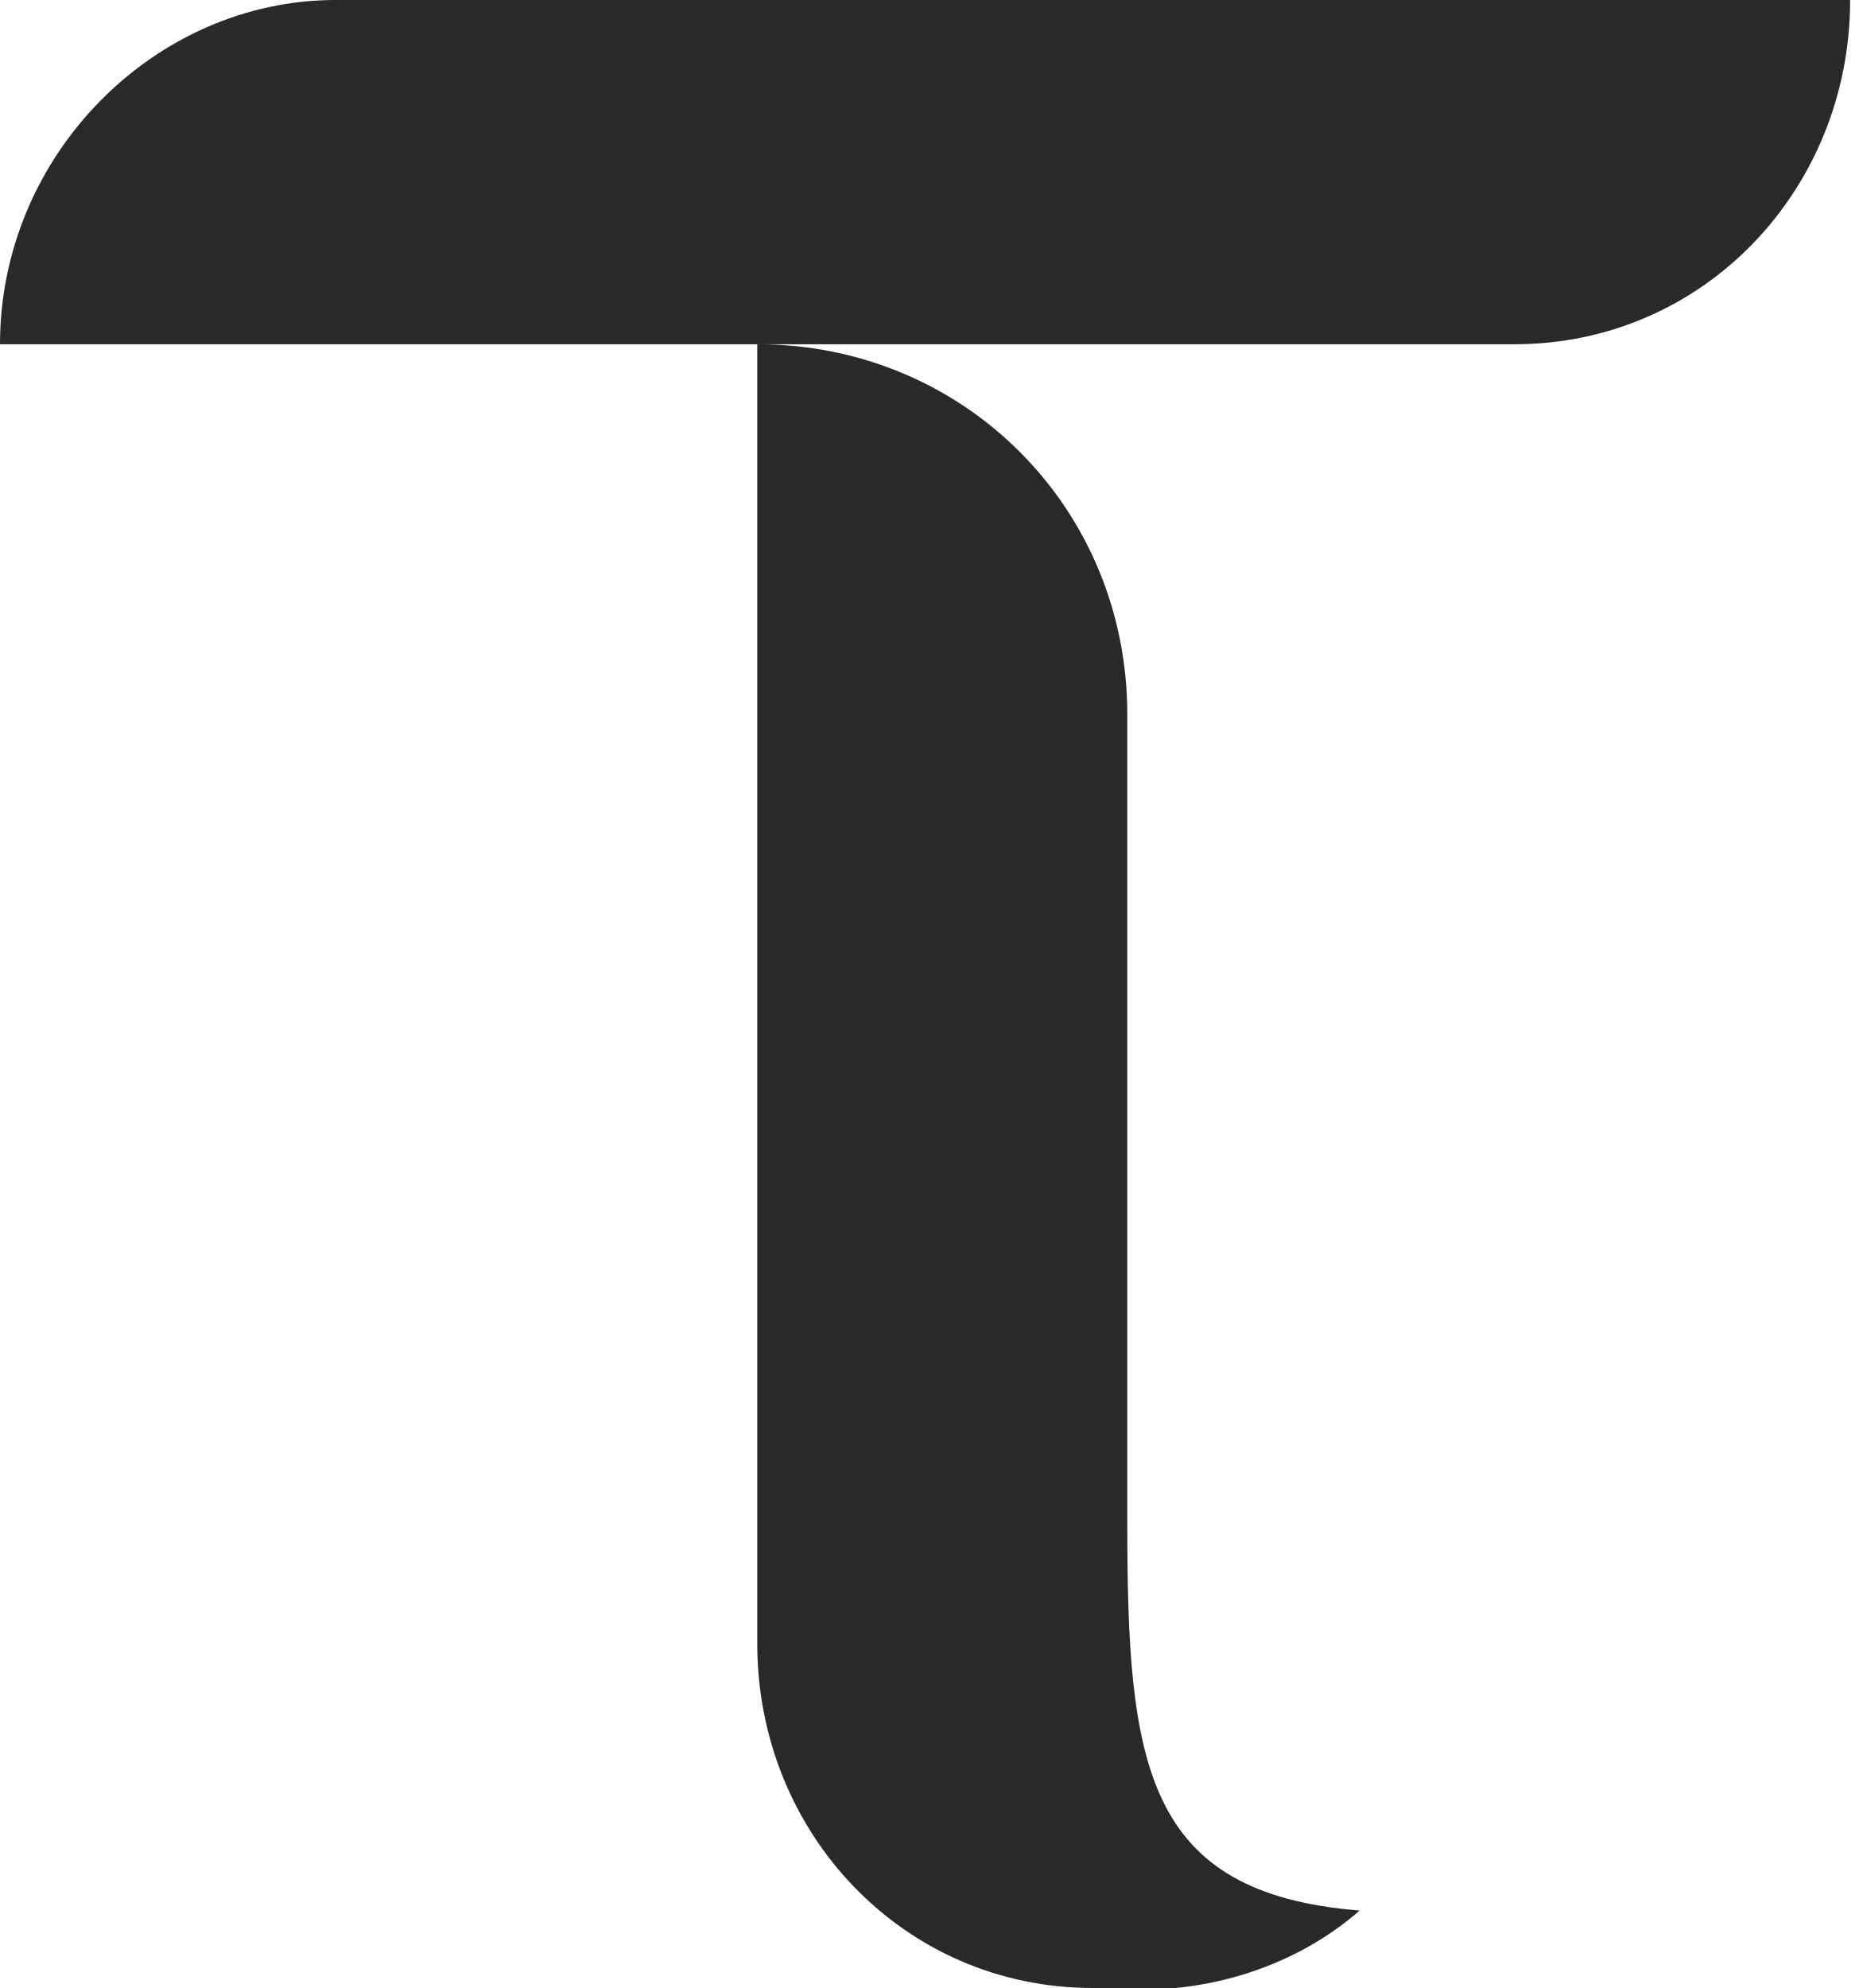
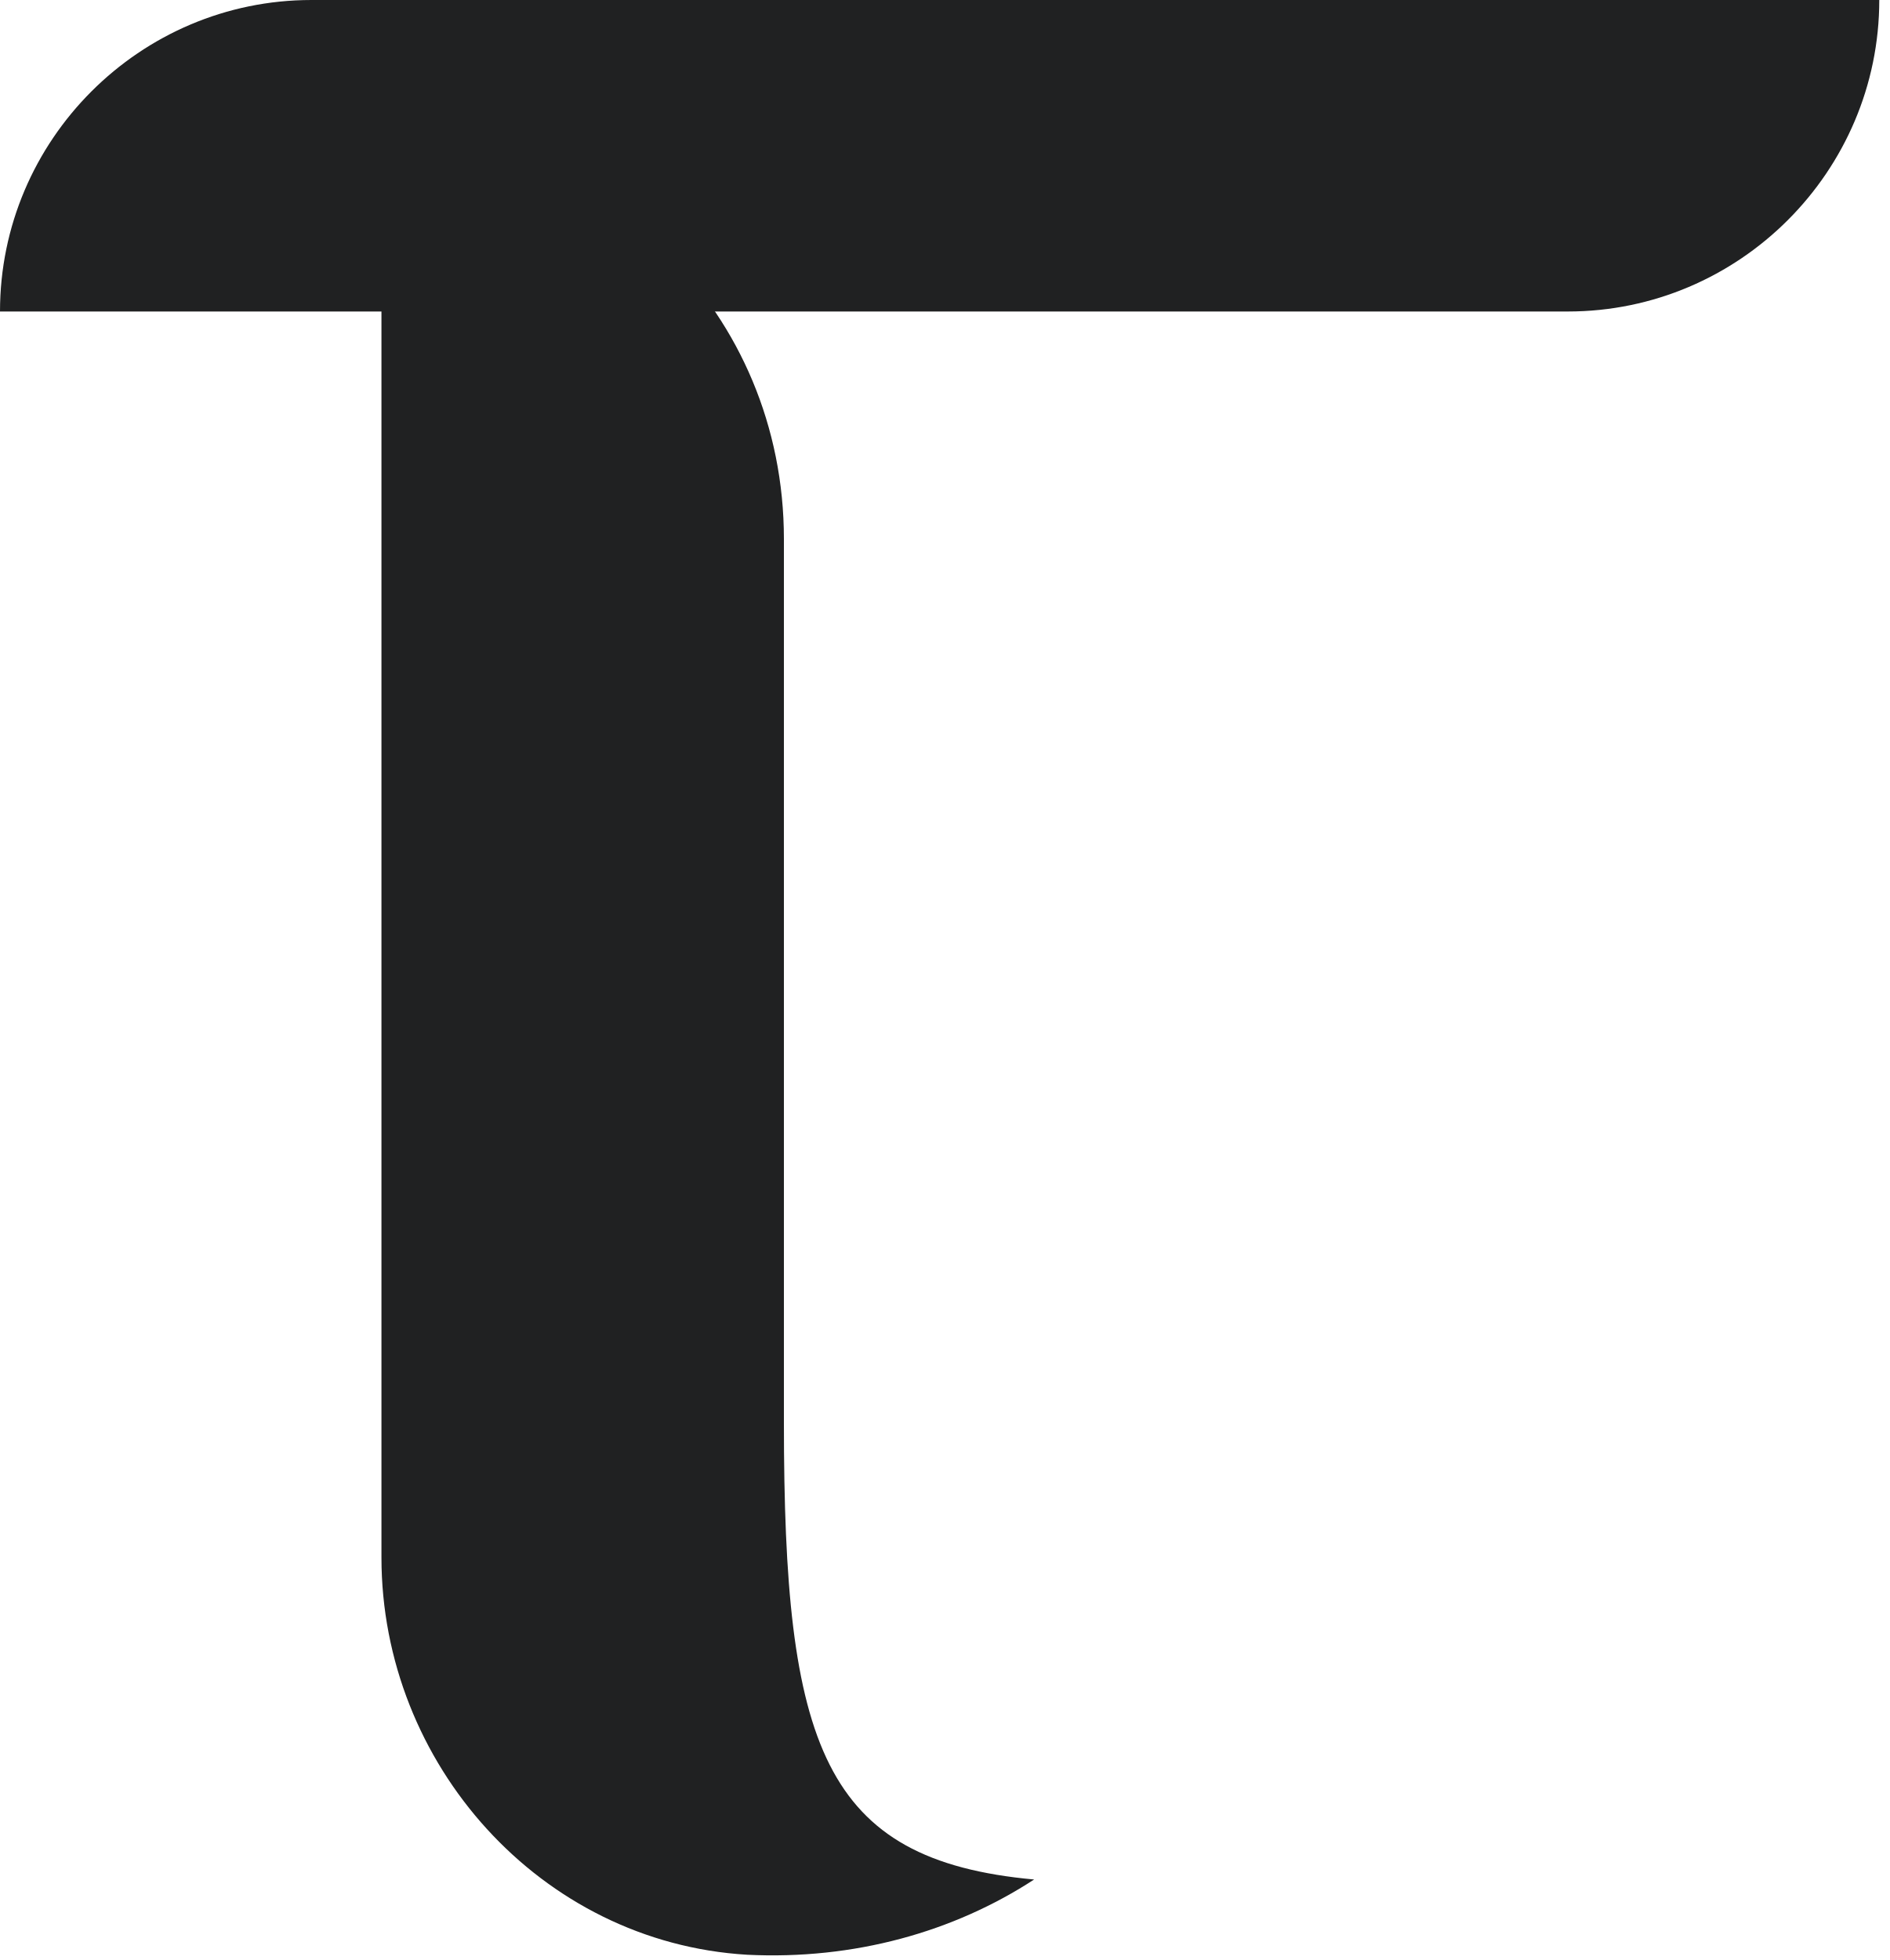
- <svg xmlns="http://www.w3.org/2000/svg" version="1.1" id="Layer_1" x="0px" y="0px" viewBox="0 0 21.6 23.1" style="enable-background:new 0 0 21.6 23.1;" xml:space="preserve">
-   <style type="text/css">
-   	.st0{fill:#292929;}
- </style>
-   <path class="st0" d="M13.1,17.7V8.3c0-2.4-1.9-4.3-4.3-4.3v15.1c0,2.2,1.7,4,3.9,4c0.1,0,0.1,0,0.2,0c1,0.1,2.1-0.2,2.9-0.9    C13.3,22,13.1,20.5,13.1,17.7L13.1,17.7z" />
-   <path class="st0" d="M3.9,0C1.8,0,0,1.8,0,4h17.6c2.2,0,3.9-1.8,3.9-4C21.6,0,3.9,0,3.9,0z" />
+ <svg xmlns="http://www.w3.org/2000/svg" viewBox="0 0 108 112" role="img" aria-labelledby="title">
+   <path d="M44.8 81.3V30.8C44.8 17.9 34.6 7.8 21.8 7.8V89C21.8 100.8 30.9 111 42.7 111.7C48.8 112 54.5 110.4 59.1 107.4C47 106.3 44.8 99.7 44.8 81.3Z" fill="#202122" />
+   <path d="M17.8 0C8 0 0 8 0 17.8H89.6C99.4 17.8 107.4 9.8 107.4 0H17.8Z" fill="#202122" />
</svg>
